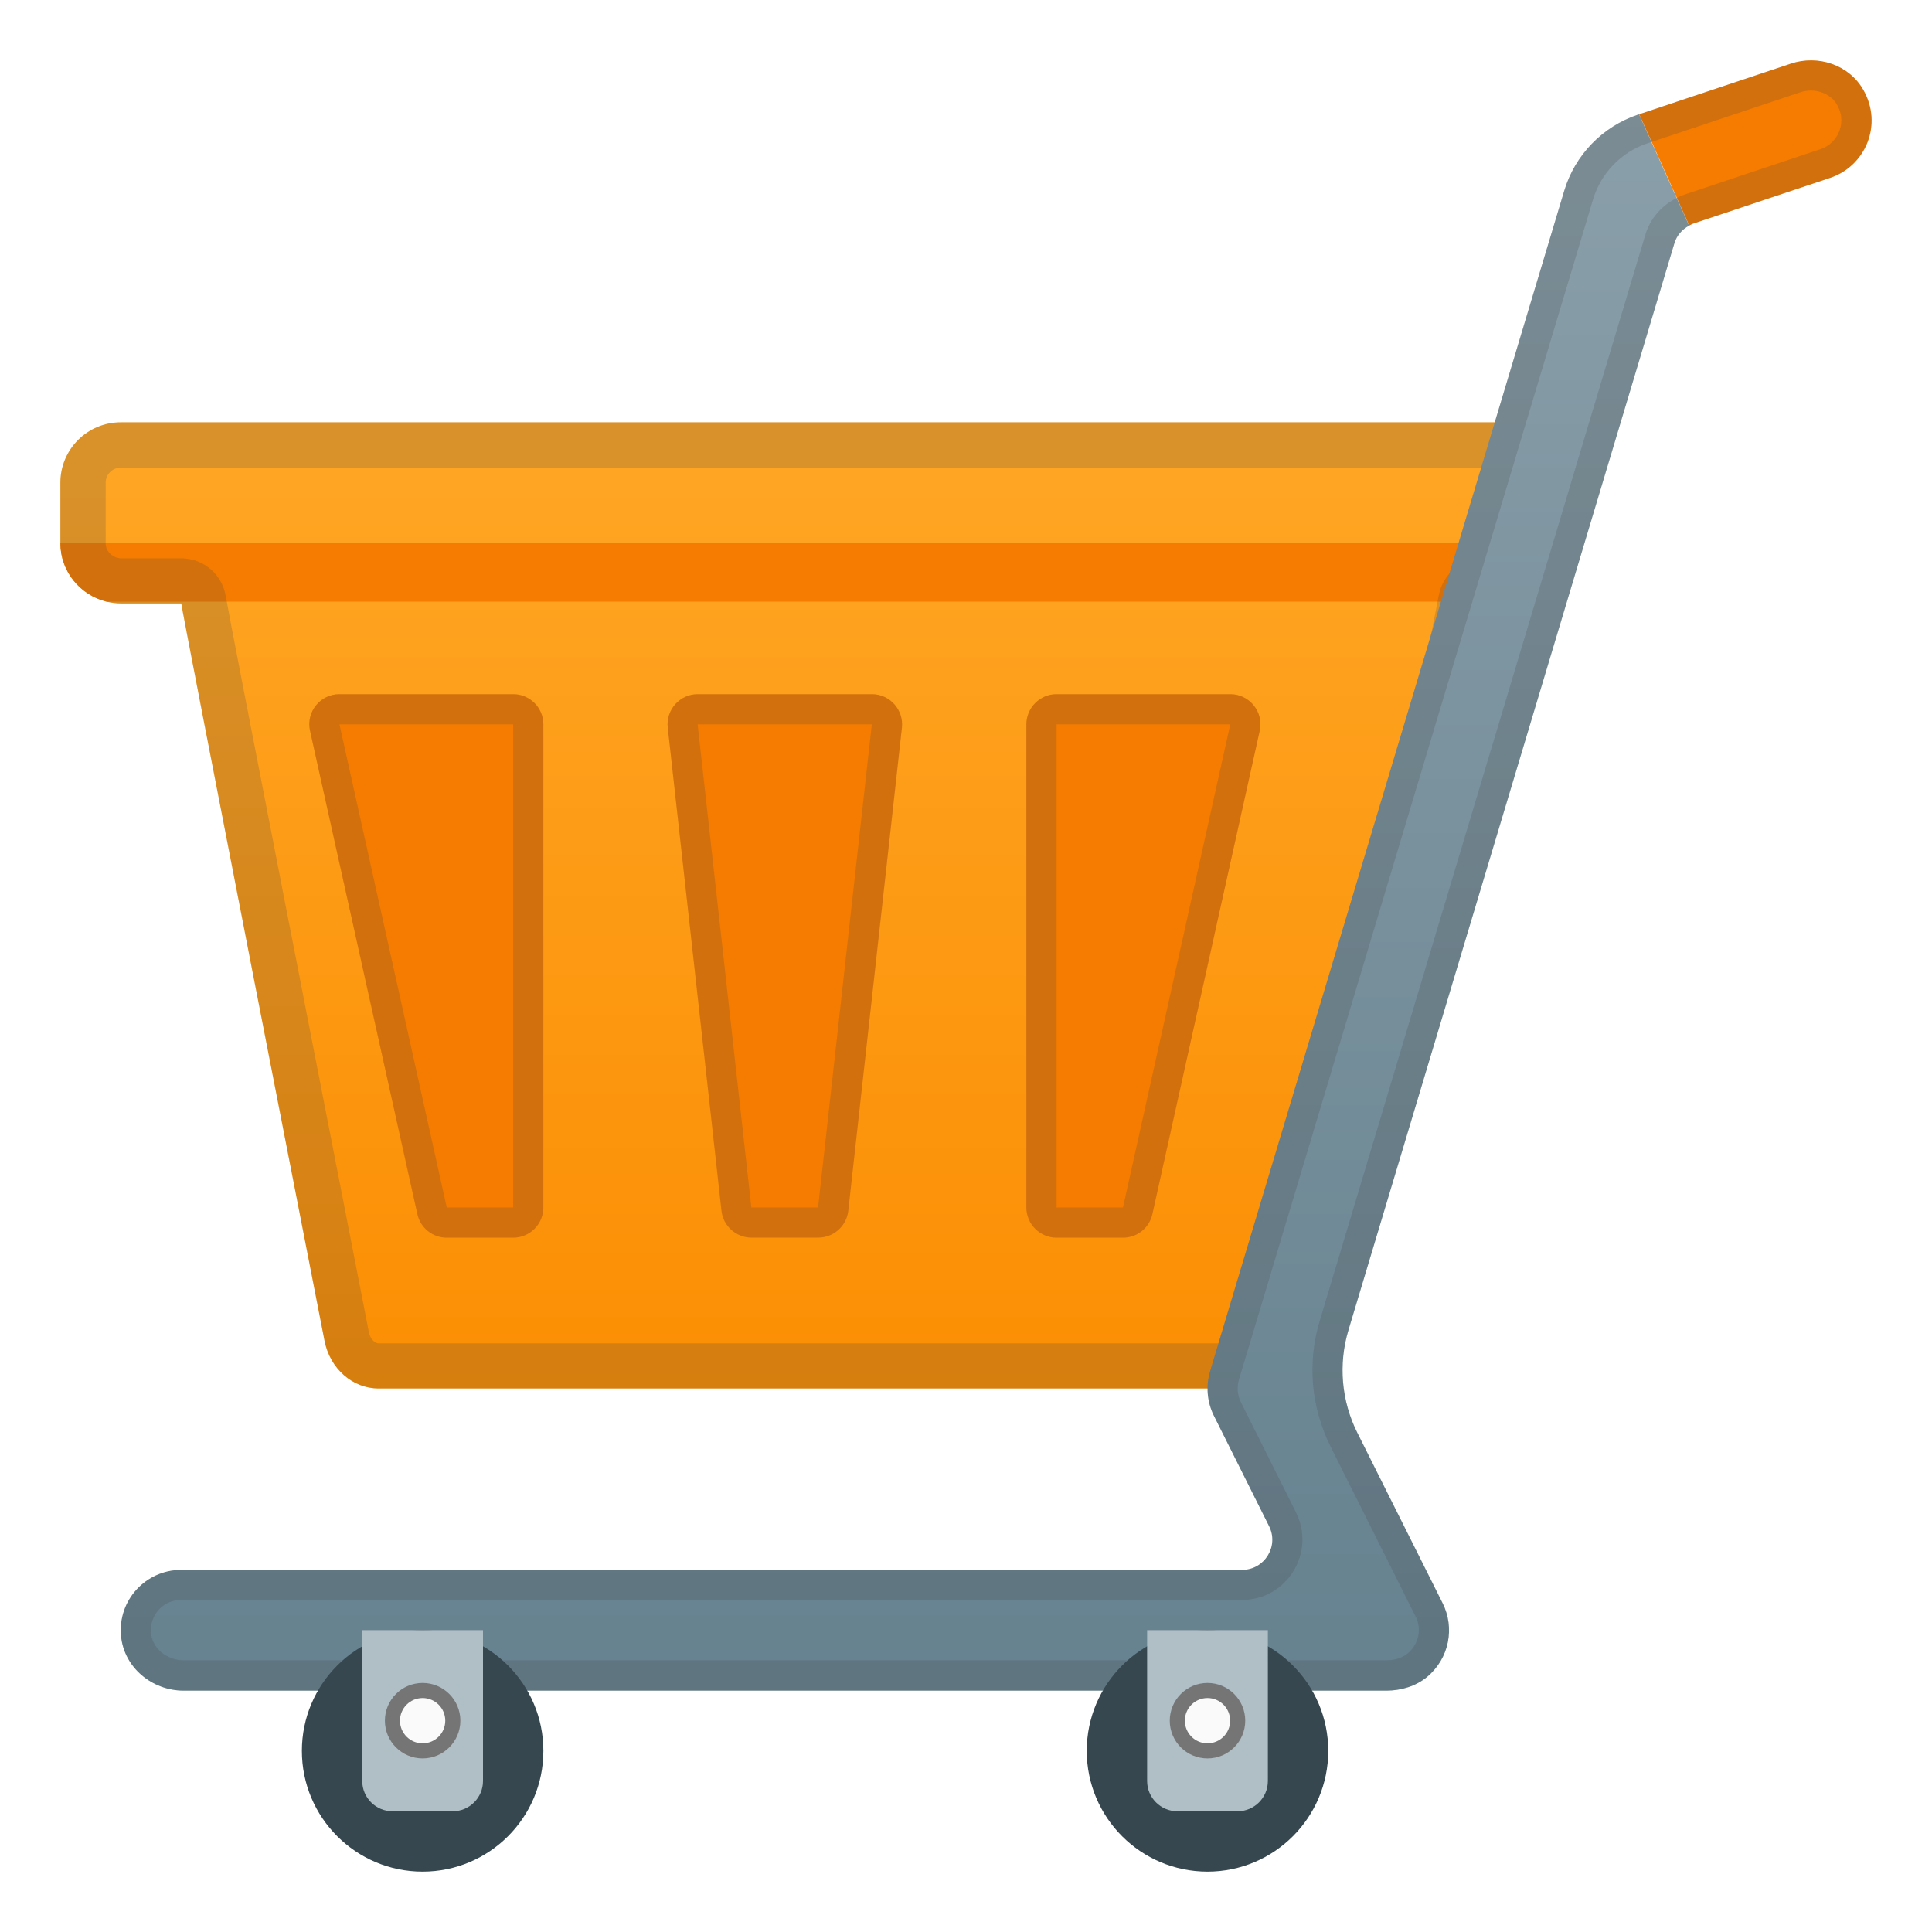
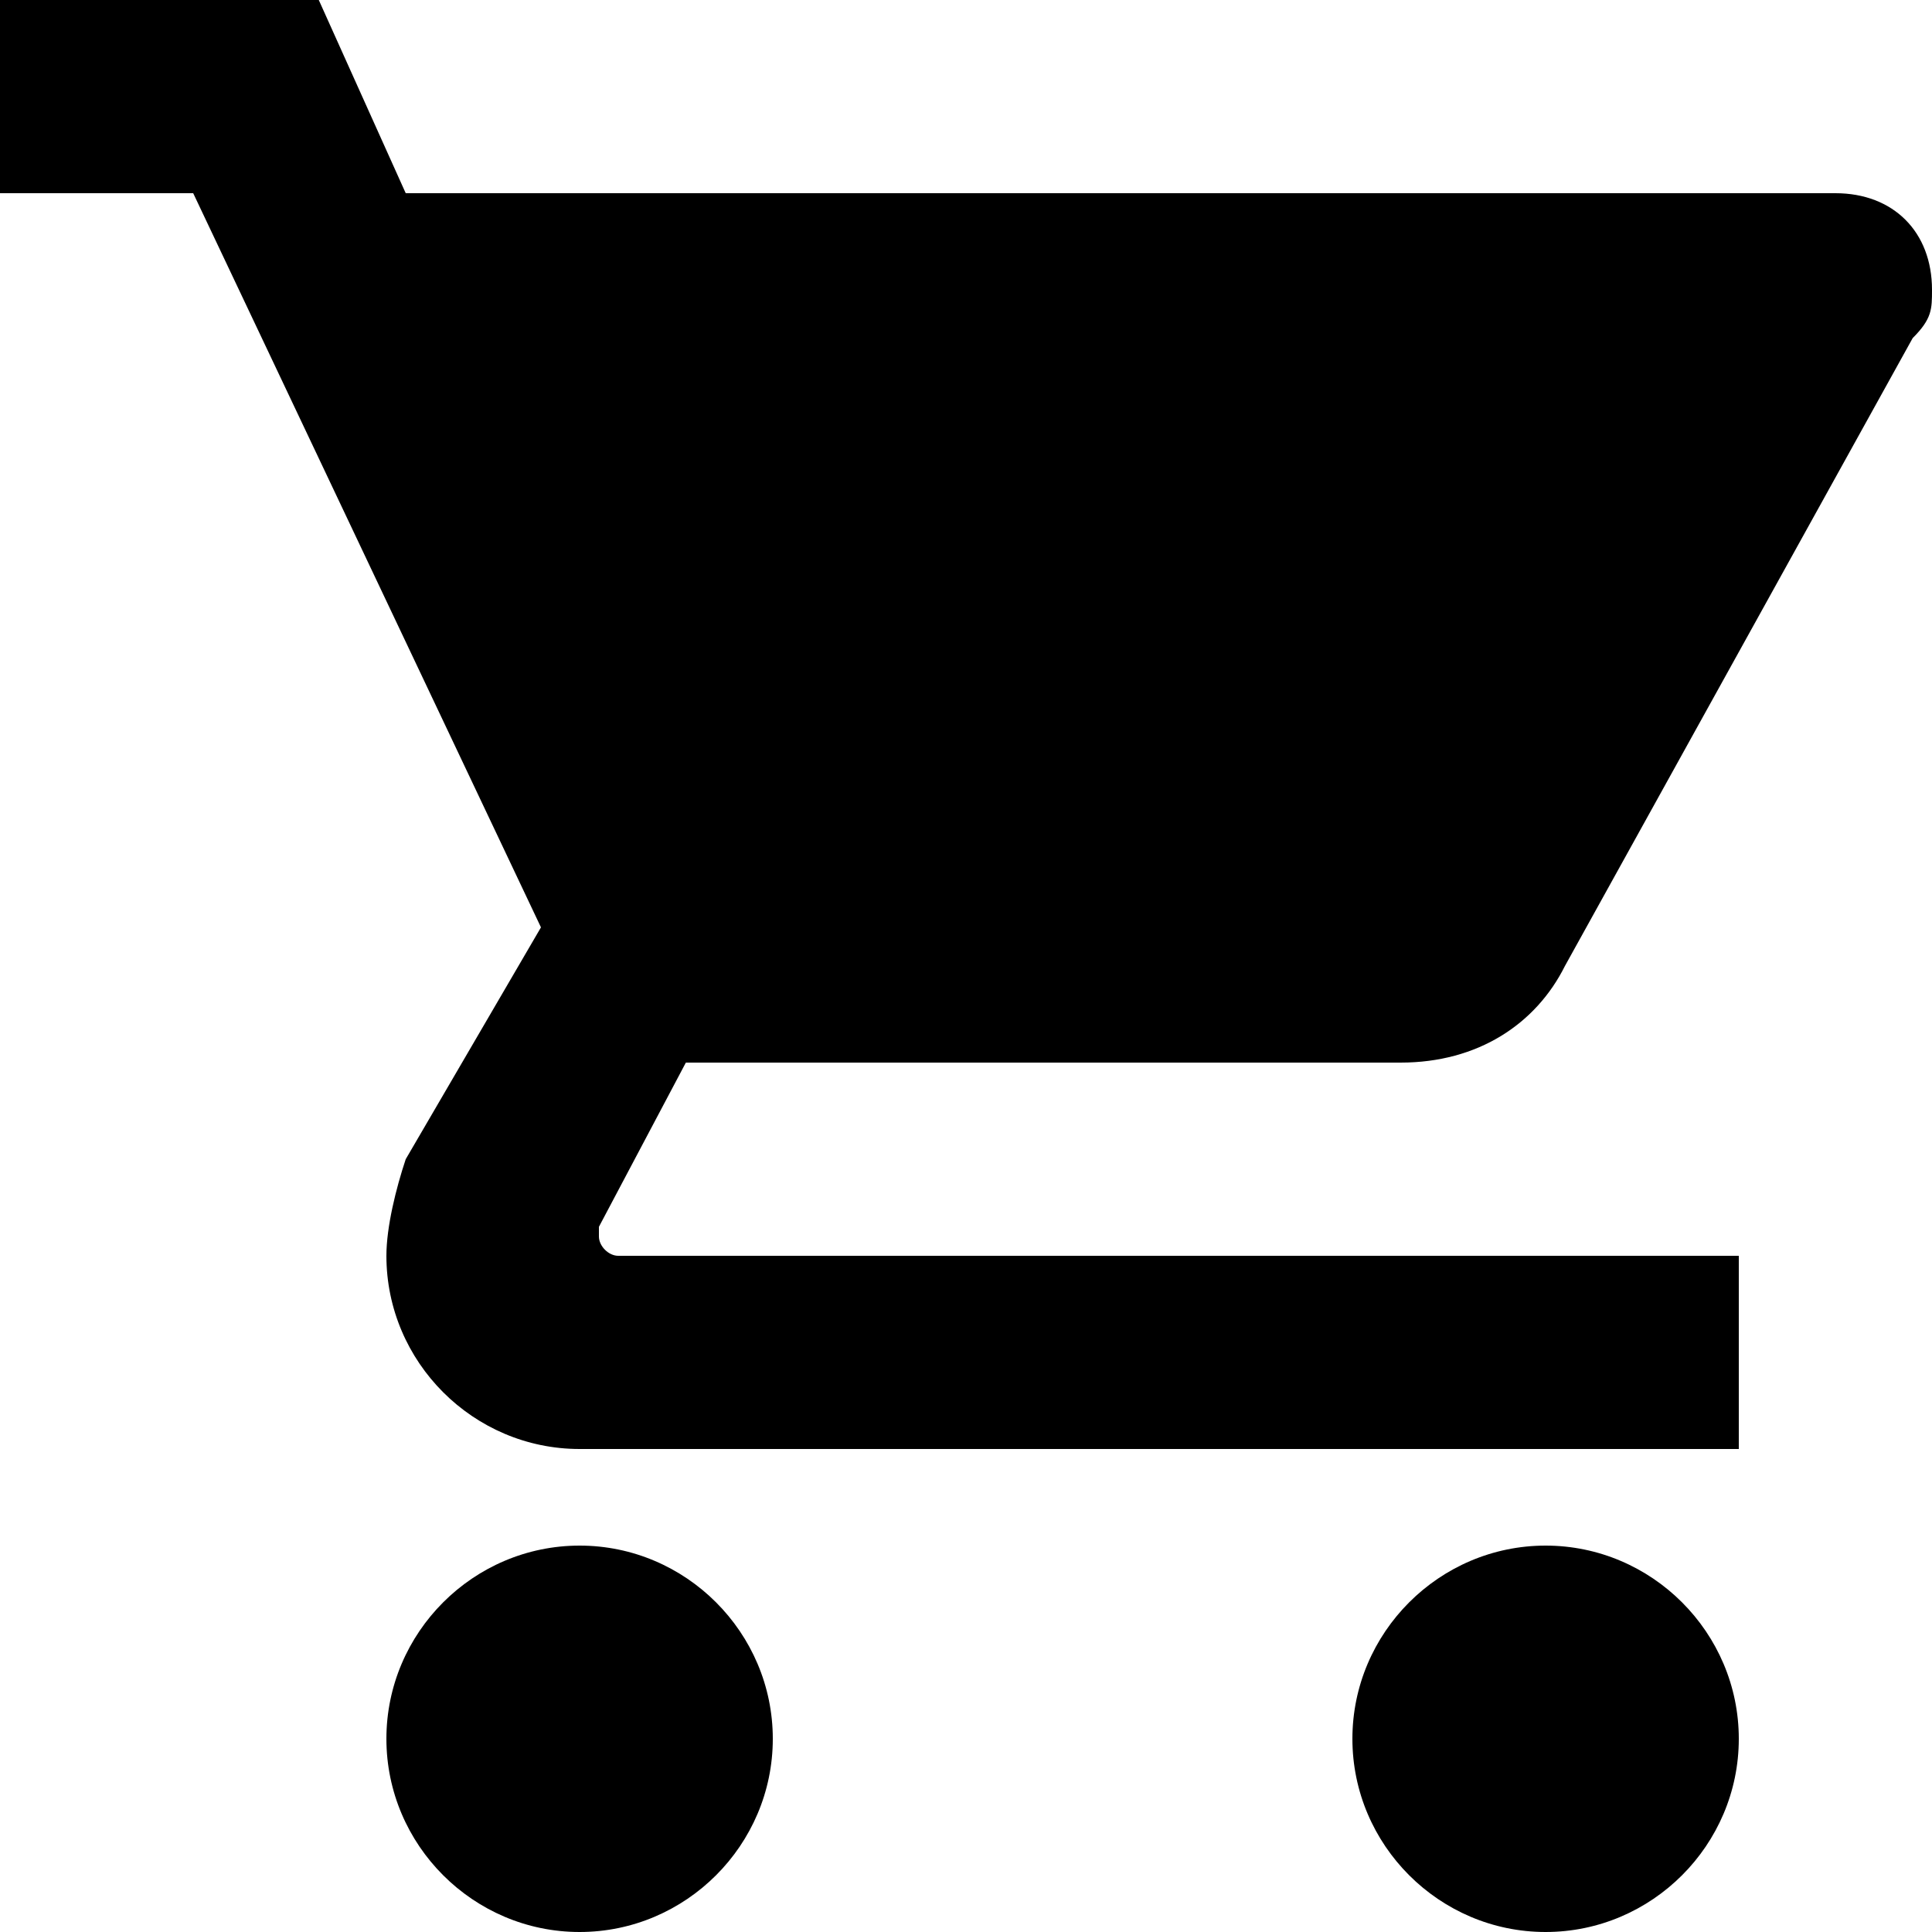
- <svg xmlns="http://www.w3.org/2000/svg" width="128" height="128" style="enable-background:new 0 0 128 128;">
+ <svg xmlns="http://www.w3.org/2000/svg" version="1.1" id="Capa_1" x="0px" y="0px" width="510px" height="510px" viewBox="0 0 510 510" style="enable-background:new 0 0 510 510;" xml:space="preserve">
  <g>
-     <linearGradient id="SVGID_1_" gradientUnits="userSpaceOnUse" x1="53.999" x2="53.999" y1="26.361" y2="97.572">
-       <stop offset="0" style="stop-color:#FFA726" />
-       <stop offset="1" style="stop-color:#FB8C00" />
-     </linearGradient>
-     <path d="M8,27.98c-2.21,0-4,1.79-4,4v4c0,1.88,1.31,3.45,3.06,3.88c0.3,0.07,0.62,0.12,0.94,0.12 h4.01c0,0.28,9.49,48.85,9.49,48.85c0.36,1.84,1.85,3.16,3.58,3.16h62.98l10.2-52.01h4.47v-0.12l1.26-3.88v-8H8z" style="fill:url(#SVGID_1_);" />
-     <path d="M4,35.98c0,1.88,1.31,3.45,3.06,3.88h95.68l1.26-3.88H4z" style="fill:#F57C00;" />
-     <path d="M20.54,48.42l7.11,32.01c0.2,0.92,1.01,1.57,1.95,1.57H34c1.1,0,2-0.9,2-2V47.99c0-1.1-0.9-2-2-2 H22.49C21.21,45.99,20.26,47.17,20.54,48.42z" style="fill:#F57C00;" />
-     <path d="M83.46,48.42l-7.11,32.01c-0.2,0.92-1.01,1.57-1.95,1.57H70c-1.1,0-2-0.9-2-2V47.99c0-1.1,0.9-2,2-2 h11.51C82.78,45.99,83.74,47.17,83.46,48.42z" style="fill:#F57C00;" />
-     <path d="M46.23,45.99h11.53c1.19,0,2.12,1.04,1.99,2.22L56.2,80.21c-0.11,1.01-0.97,1.78-1.99,1.78h-4.42 c-1.02,0-1.88-0.77-1.99-1.78l-3.56-32.01C44.11,47.02,45.04,45.99,46.23,45.99z" style="fill:#F57C00;" />
-     <g style="opacity:0.2;">
-       <path d="M101,30.98v4.53l-0.48,1.48h-2.25c-1.43,0-2.67,1.02-2.94,2.42l-9.73,49.59H25.08 c-0.24,0-0.55-0.28-0.64-0.74c-2.54-12.99-9.15-46.84-9.47-48.68c-0.2-1.47-1.45-2.59-2.97-2.59H8c-0.02,0-0.09,0-0.23-0.04 C7.4,36.86,7,36.52,7,35.98v-4c0-0.55,0.45-1,1-1H101 M104,27.98H8c-2.21,0-4,1.79-4,4v4c0,1.88,1.31,3.45,3.06,3.88 c0.3,0.07,0.62,0.12,0.94,0.12h4.01c0,0.28,9.49,48.85,9.49,48.85c0.36,1.84,1.85,3.16,3.58,3.16h62.98l10.21-52.01h4.47v-0.12 l1.26-3.88V27.98L104,27.98z" style="fill:#424242;" />
-     </g>
-     <g style="opacity:0.2;">
-       <path d="M34,47.99L34,47.99v32.01l-4.4,0l-7.11-32.01H34 M34,45.99H22.49c-1.28,0-2.23,1.19-1.95,2.43 l7.11,32.01c0.2,0.92,1.01,1.57,1.95,1.57H34c1.1,0,2-0.9,2-2V47.99C36,46.88,35.1,45.99,34,45.99L34,45.99z" style="fill:#424242;" />
-     </g>
-     <g style="opacity:0.2;">
-       <path d="M81.51,47.99L81.51,47.99l-7.11,32.01l-4.4,0V47.99H81.51 M81.51,45.99H70c-1.1,0-2,0.9-2,2v32.01 c0,1.1,0.9,2,2,2h4.4c0.94,0,1.75-0.65,1.95-1.57l7.11-32.01C83.74,47.17,82.78,45.99,81.51,45.99L81.51,45.99z" style="fill:#424242;" />
-     </g>
-     <g style="opacity:0.2;">
-       <path d="M57.76,47.99L57.76,47.99l-3.56,32.01l-4.42,0l-3.56-32.01H57.76 M57.76,45.99H46.23 c-1.19,0-2.12,1.04-1.99,2.22l3.56,32.01c0.11,1.01,0.97,1.78,1.99,1.78h4.42c1.02,0,1.88-0.77,1.99-1.78l3.56-32.01 C59.88,47.02,58.96,45.99,57.76,45.99L57.76,45.99z" style="fill:#424242;" />
+     <g id="shopping-cart">
+       <path d="M153,408c-28.05,0-51,22.95-51,51s22.95,51,51,51s51-22.95,51-51S181.05,408,153,408z M0,0v51h51l91.8,193.8L107.1,306    c-2.55,7.65-5.1,17.85-5.1,25.5c0,28.05,22.95,51,51,51h306v-51H163.2c-2.55,0-5.1-2.55-5.1-5.1v-2.551l22.95-43.35h188.7    c20.4,0,35.7-10.2,43.35-25.5L504.9,89.25c5.1-5.1,5.1-7.65,5.1-12.75c0-15.3-10.2-25.5-25.5-25.5H107.1L84.15,0H0z M408,408    c-28.05,0-51,22.95-51,51s22.95,51,51,51s51-22.95,51-51S436.05,408,408,408z" />
    </g>
  </g>
  <g>
-     <g>
-       <linearGradient id="SVGID_2_" gradientUnits="userSpaceOnUse" x1="59.958" x2="59.958" y1="-11.408" y2="129.048">
-         <stop offset="0" style="stop-color:#90A4AE" />
-         <stop offset="1" style="stop-color:#607D8B" />
-       </linearGradient>
-       <path d="M108.53,7.59c-2.36,0.79-4.19,2.68-4.9,5.06l-23.46,78.2c-0.29,0.98-0.2,2.03,0.25,2.94 l3.66,7.32c0.67,1.33-0.3,2.9-1.79,2.9H12c-2.34,0-4.21,2.01-3.98,4.39c0.2,2.08,2.06,3.61,4.15,3.61h79.68 c0.97,0,1.95-0.29,2.7-0.91c1.48-1.24,1.84-3.26,1.03-4.88l-5.65-11.29c-1.06-2.11-1.27-4.55-0.59-6.81l21.59-71.99 c0.15-0.52,0.51-0.93,0.98-1.18l-3.32-7.37L108.53,7.59z" style="fill:url(#SVGID_2_);" />
-       <path d="M123.45,5.95c-0.95-1.66-3-2.34-4.81-1.73l-10.04,3.35l3.32,7.37c0.1-0.05,0.19-0.11,0.3-0.14 l9.04-3.02C123.62,10.99,124.76,8.23,123.45,5.95z" style="fill:#F57C00;" />
-     </g>
-     <g style="opacity:0.2;">
-       <path d="M119.97,6c0.74,0,1.41,0.36,1.74,0.94c0.43,0.75,0.28,1.41,0.15,1.75c-0.22,0.56-0.67,1-1.24,1.19 l-9.04,3.02c-0.26,0.09-0.45,0.19-0.61,0.28c-0.96,0.51-1.65,1.35-1.96,2.37L87.43,87.53c-0.83,2.76-0.57,5.7,0.71,8.28 l5.65,11.29c0.42,0.83,0.2,1.84-0.53,2.45c-0.34,0.29-0.85,0.45-1.41,0.45H12.17c-1.12,0-2.07-0.79-2.16-1.8 c-0.06-0.58,0.13-1.13,0.51-1.55C10.9,106.23,11.43,106,12,106h70.29c1.4,0,2.67-0.71,3.4-1.9c0.73-1.19,0.8-2.64,0.18-3.89 l-3.66-7.32c-0.23-0.46-0.27-0.98-0.13-1.47l23.46-78.2c0.53-1.76,1.88-3.15,3.62-3.73l0.06-0.02l10.04-3.35 C119.5,6.04,119.73,6,119.97,6 M119.97,4c-0.45,0-0.9,0.07-1.34,0.22l-10.04,3.35l-0.06,0.02c-2.36,0.79-4.19,2.68-4.9,5.06 l-23.46,78.2c-0.29,0.98-0.2,2.03,0.25,2.94l3.66,7.32c0.67,1.33-0.3,2.9-1.79,2.9H12c-2.34,0-4.21,2.01-3.98,4.39 c0.2,2.08,2.06,3.61,4.15,3.61h79.68c0.97,0,1.95-0.29,2.7-0.91c1.48-1.24,1.84-3.26,1.03-4.88l-5.65-11.29 c-1.06-2.11-1.27-4.55-0.59-6.81l21.59-71.99c0.15-0.52,0.51-0.93,0.98-1.18c0.1-0.05,0.19-0.11,0.3-0.14l9.04-3.02 c2.35-0.79,3.49-3.55,2.19-5.83C122.73,4.69,121.38,4,119.97,4L119.97,4z" style="fill:#424242;" />
-     </g>
-   </g>
+ </g>
  <g>
-     <circle cx="28" cy="116" r="8" style="fill:#37474F;" />
-     <circle cx="80" cy="116" r="8" style="fill:#37474F;" />
-     <path d="M30,120h-4c-1.1,0-2-0.9-2-2v-10h8v10C32,119.1,31.1,120,30,120z" style="fill:#B0BEC5;" />
-     <circle cx="28" cy="114" r="2" style="fill:#FAFAFA;stroke:#757575;stroke-width:1;stroke-miterlimit:10;" />
-     <path d="M82,120h-4c-1.1,0-2-0.9-2-2v-10h8v10C84,119.1,83.1,120,82,120z" style="fill:#B0BEC5;" />
-     <circle cx="80" cy="114" r="2" style="fill:#FAFAFA;stroke:#757575;stroke-width:1;stroke-miterlimit:10;" />
-   </g>
+ </g>
+   <g>
+ </g>
+   <g>
+ </g>
+   <g>
+ </g>
+   <g>
+ </g>
+   <g>
+ </g>
+   <g>
+ </g>
+   <g>
+ </g>
+   <g>
+ </g>
+   <g>
+ </g>
+   <g>
+ </g>
+   <g>
+ </g>
+   <g>
+ </g>
+   <g>
+ </g>
</svg>
